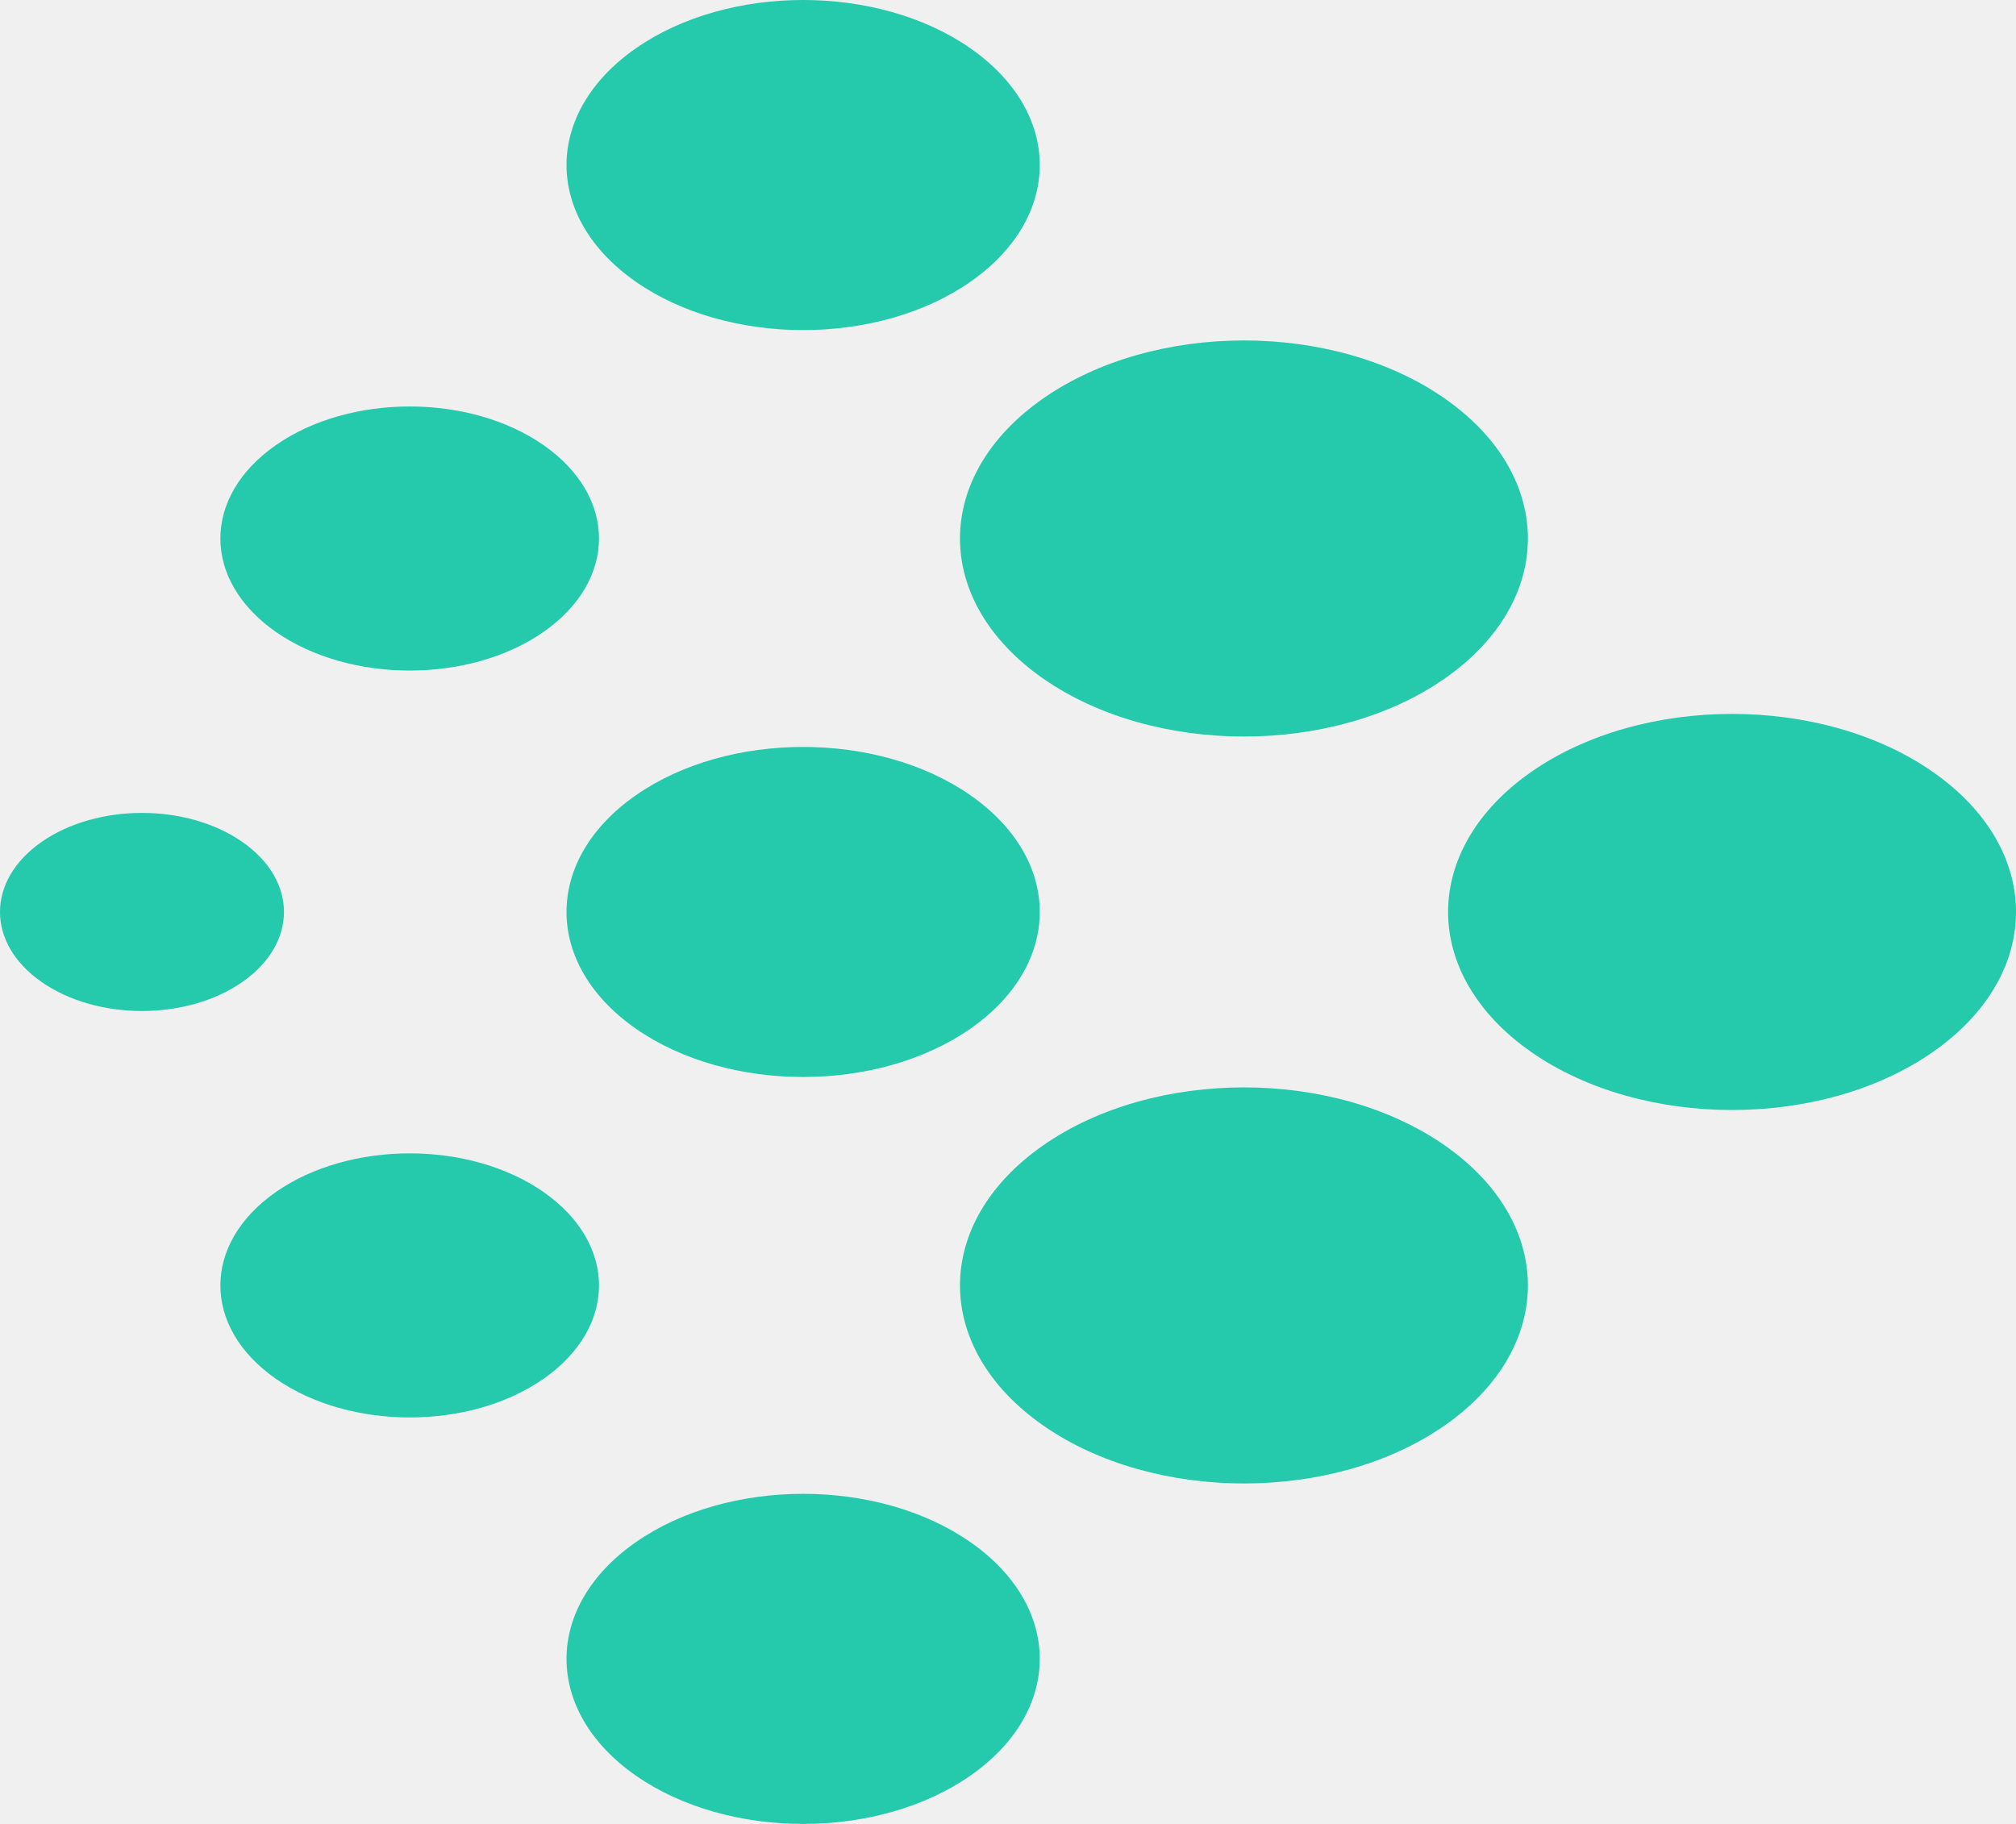
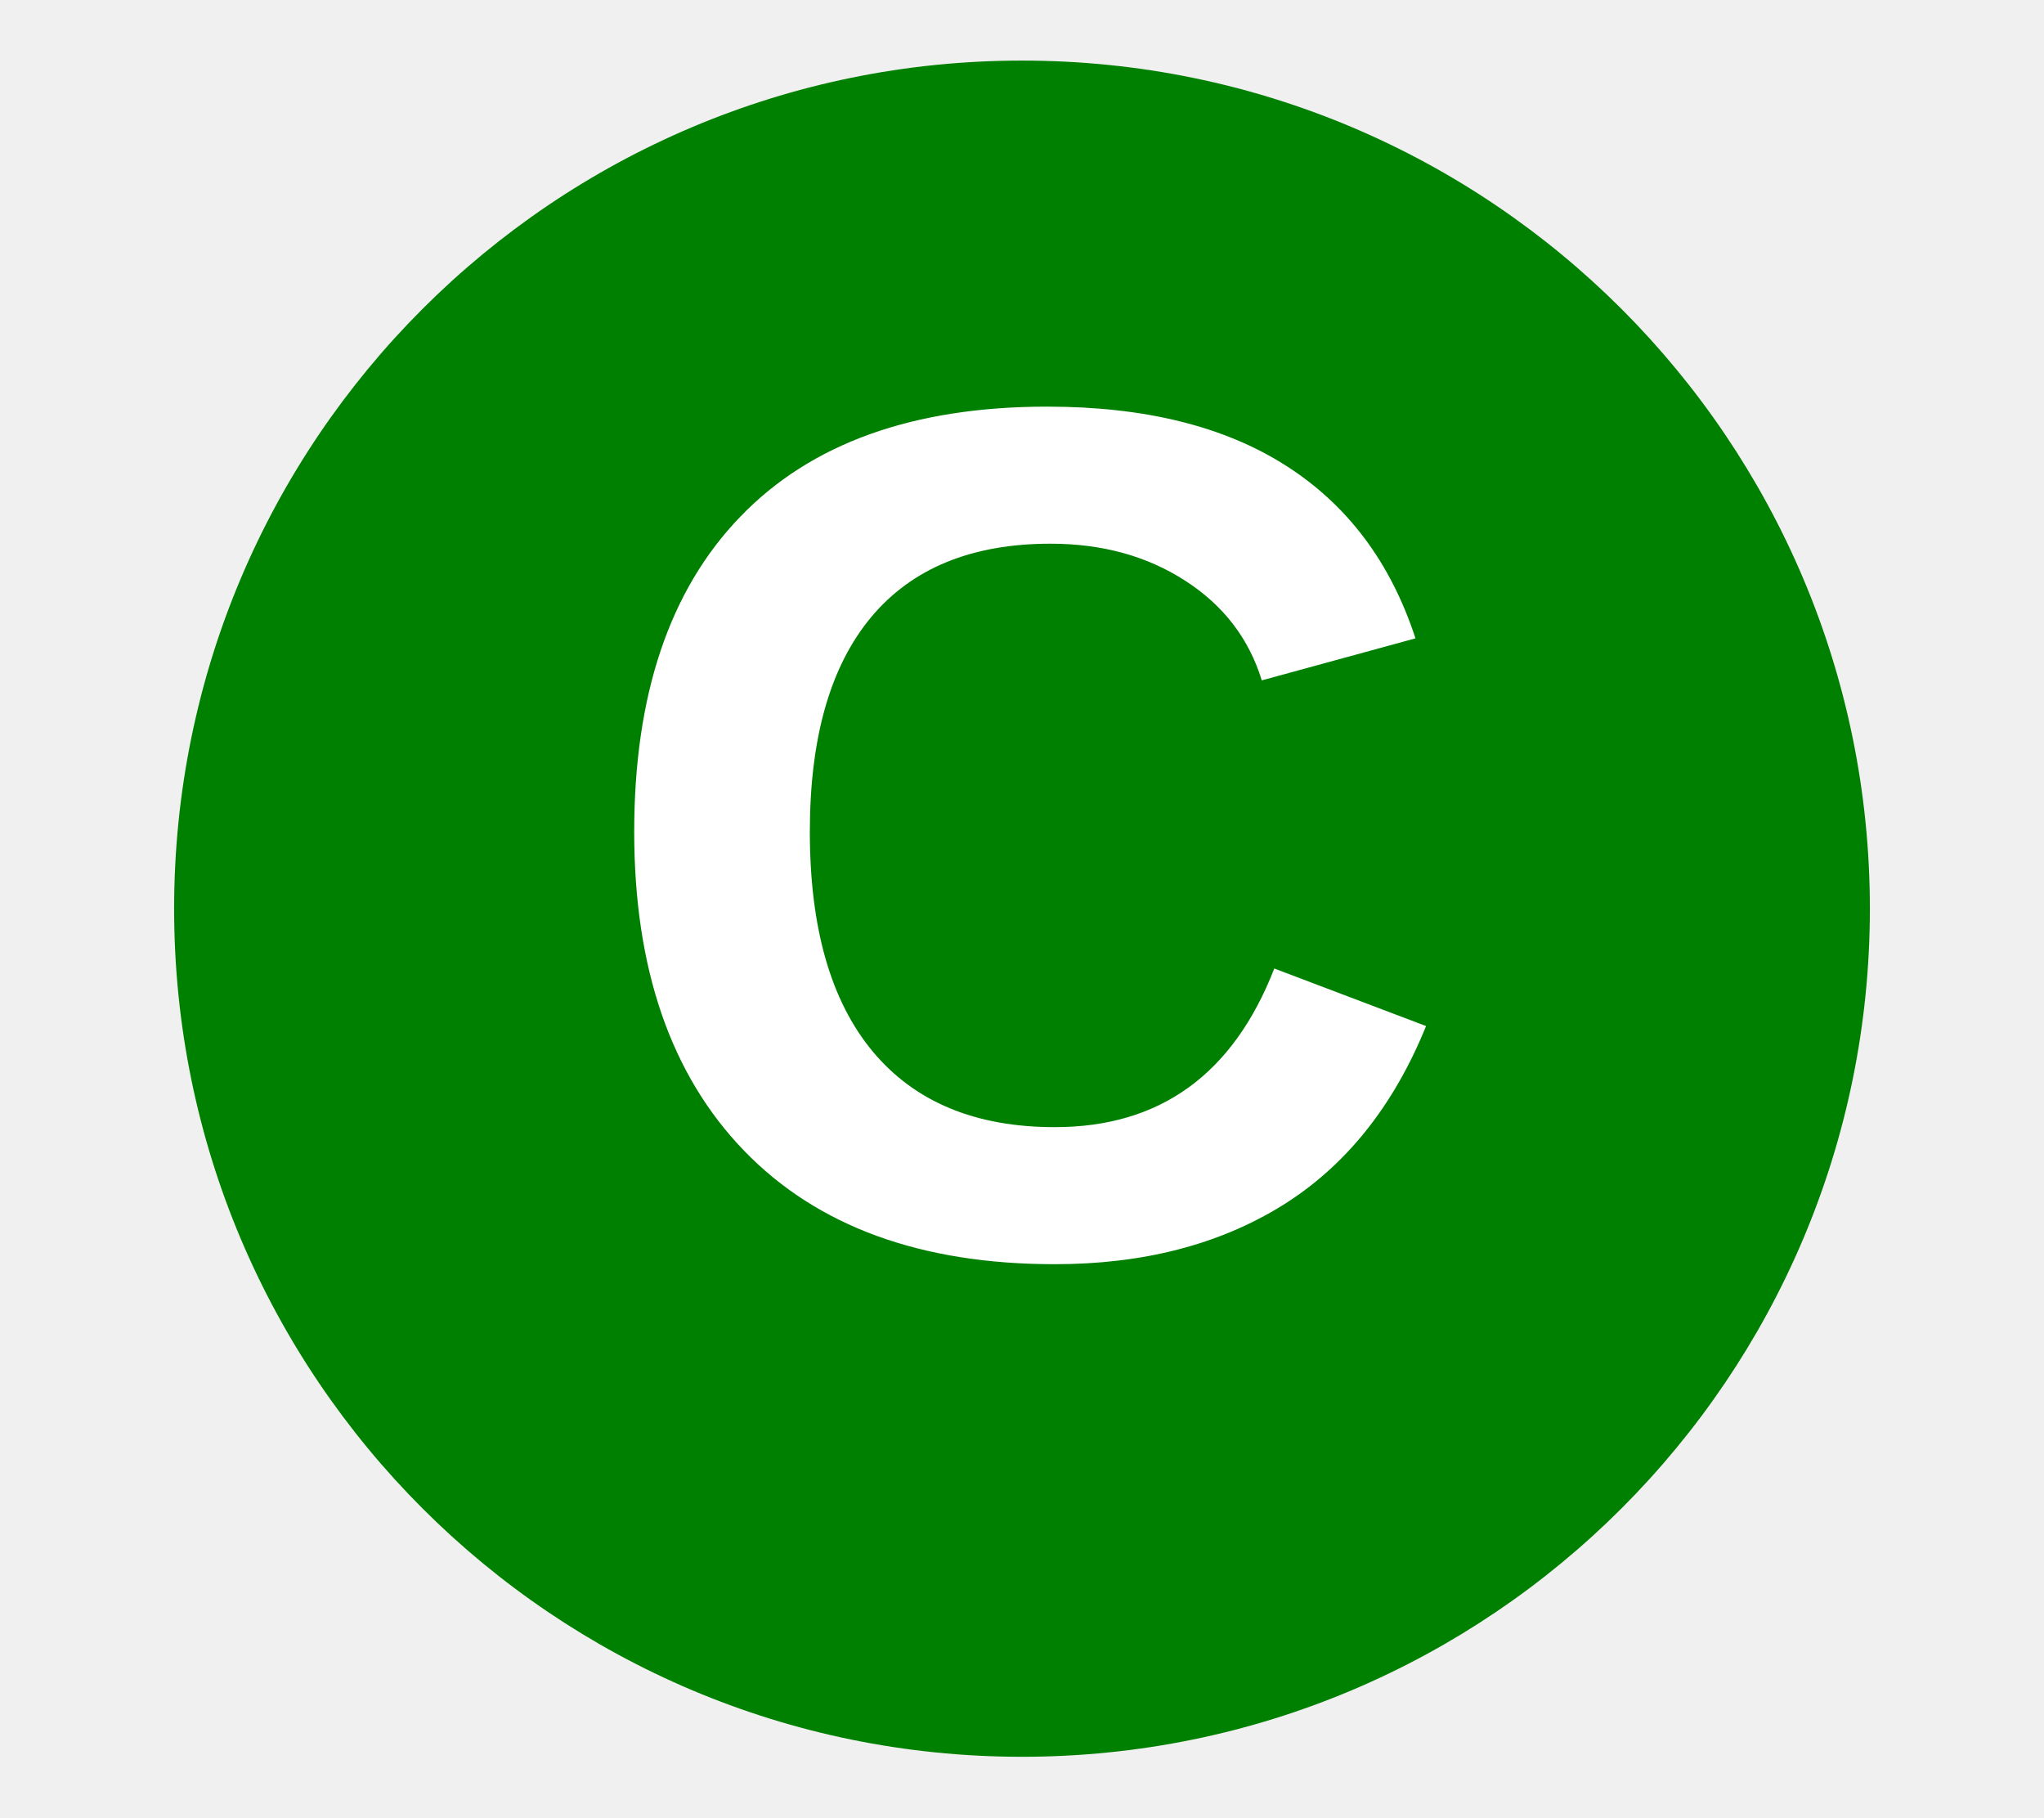
- <svg xmlns="http://www.w3.org/2000/svg" id="logo-37" width="42" height="38" viewBox="0 0 42 38" fill="none">
-   <path d="M5.747 28.726C7.287 29.8 9.784 29.8 11.324 28.726C12.864 27.652 12.864 25.91 11.324 24.835C9.784 23.761 7.287 23.761 5.747 24.835C4.206 25.91 4.206 27.652 5.747 28.726Z" class="ccustom" fill="#25CAAC" />
-   <path d="M21.732 14.137C24.043 15.748 27.788 15.748 30.098 14.137C32.409 12.526 32.409 9.913 30.098 8.302C27.788 6.69 24.043 6.69 21.732 8.302C19.422 9.913 19.422 12.526 21.732 14.137Z" class="ccustom" fill="#25CAAC" />
-   <path d="M13.246 21.431C15.172 22.774 18.293 22.774 20.218 21.431C22.143 20.089 22.143 17.911 20.218 16.569C18.293 15.226 15.172 15.226 13.246 16.569C11.321 17.911 11.321 20.089 13.246 21.431Z" class="ccustom" fill="#25CAAC" />
-   <path d="M0.866 20.459C2.021 21.265 3.894 21.265 5.049 20.459C6.205 19.653 6.205 18.347 5.049 17.541C3.894 16.735 2.021 16.735 0.866 17.541C-0.289 18.347 -0.289 19.653 0.866 20.459Z" class="ccustom" fill="#25CAAC" />
-   <path d="M13.246 5.87C15.172 7.213 18.293 7.213 20.218 5.87C22.143 4.527 22.143 2.35 20.218 1.007C18.293 -0.336 15.172 -0.336 13.246 1.007C11.321 2.35 11.321 4.527 13.246 5.87Z" class="ccustom" fill="#25CAAC" />
-   <path d="M5.747 13.165C7.287 14.239 9.784 14.239 11.324 13.165C12.864 12.09 12.864 10.348 11.324 9.274C9.784 8.2 7.287 8.2 5.747 9.274C4.206 10.348 4.206 12.09 5.747 13.165Z" class="ccustom" fill="#25CAAC" />
-   <path d="M13.246 36.993C15.172 38.336 18.293 38.336 20.218 36.993C22.143 35.65 22.143 33.473 20.218 32.13C18.293 30.787 15.172 30.787 13.246 32.13C11.321 33.473 11.321 35.65 13.246 36.993Z" class="ccustom" fill="#25CAAC" />
-   <path d="M31.901 21.918C34.211 23.529 37.957 23.529 40.267 21.918C42.578 20.306 42.578 17.694 40.267 16.082C37.957 14.471 34.211 14.471 31.901 16.082C29.591 17.694 29.591 20.306 31.901 21.918Z" class="ccustom" fill="#25CAAC" />
-   <path d="M21.732 29.698C24.043 31.31 27.788 31.31 30.098 29.698C32.409 28.087 32.409 25.474 30.098 23.863C27.788 22.252 24.043 22.252 21.732 23.863C19.422 25.474 19.422 28.087 21.732 29.698Z" class="ccustom" fill="#25CAAC" />
+ <svg xmlns="http://www.w3.org/2000/svg" width="45" height="40" viewBox="0 0 70 75">
+   <circle cx="35" cy="37.5" r="35" fill="green" />
+   <text x="50%" y="50%" font-family="Arial" font-size="50" font-weight="bold" fill="white" text-anchor="middle" dominant-baseline="middle">C</text>
</svg>
